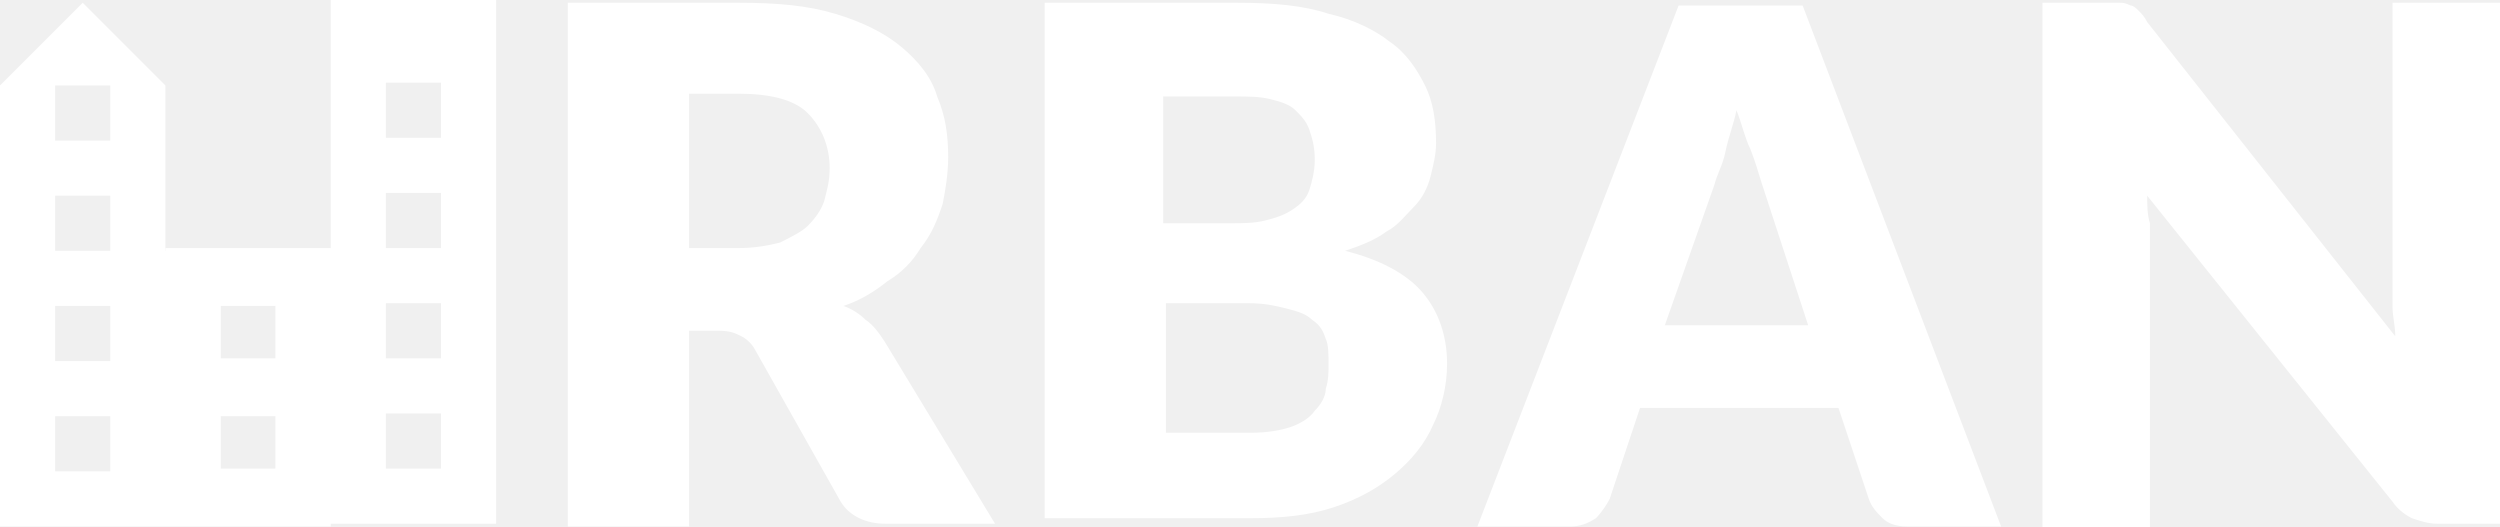
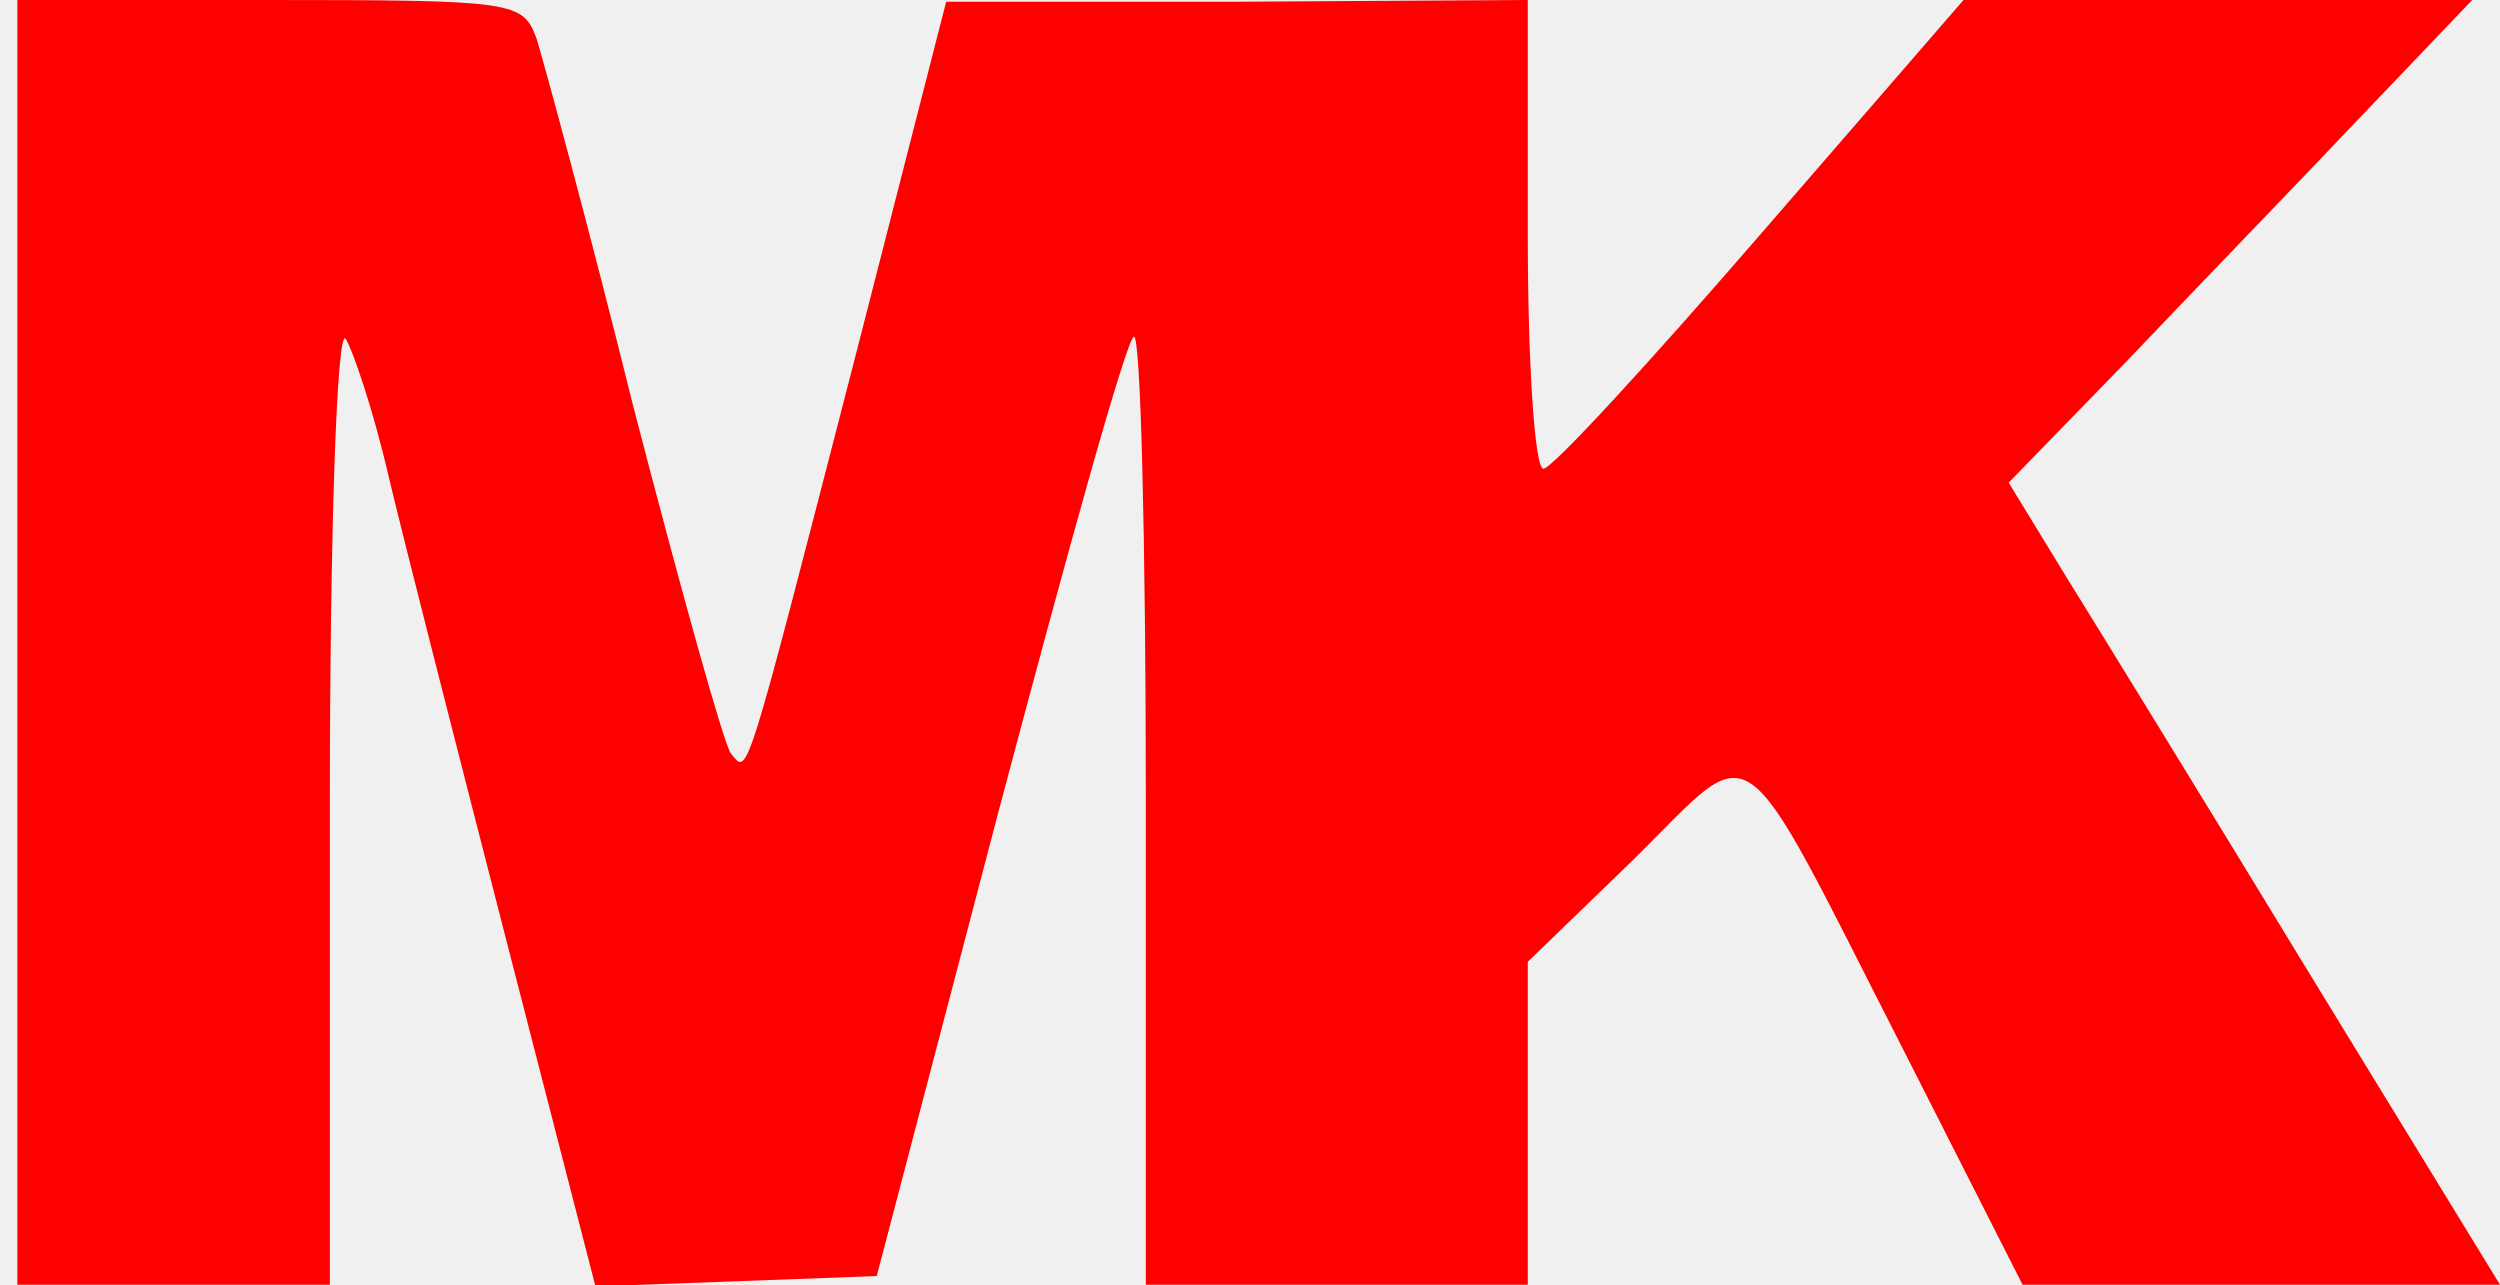
- <svg xmlns="http://www.w3.org/2000/svg" width="90.7" height="19.1">
-   <g fill="#FFF">
-     <path d="M25 12.1v7h-4.4V.1h6.2c1.4 0 2.5.1 3.5.4 1 .3 1.8.7 2.4 1.2.6.5 1.1 1.1 1.3 1.8.3.7.4 1.4.4 2.2 0 .6-.1 1.2-.2 1.7-.2.6-.4 1.1-.8 1.6-.3.5-.7.9-1.2 1.2-.5.4-1 .7-1.6.9.3.1.6.3.8.5.3.2.5.5.7.8l4 6.6h-4c-.7 0-1.3-.3-1.6-.8l-3.1-5.5c-.1-.2-.3-.4-.5-.5-.2-.1-.4-.2-.8-.2H25zM25 9h1.8c.6 0 1.1-.1 1.5-.2.4-.2.8-.4 1-.6.3-.3.5-.6.6-.9.1-.4.2-.7.2-1.2 0-.8-.3-1.5-.8-2s-1.4-.7-2.5-.7H25V9zM37.9 19.1V.1h7c1.3 0 2.4.1 3.3.4.9.2 1.7.6 2.2 1 .6.4 1 1 1.3 1.6.3.6.4 1.3.4 2.1 0 .4-.1.8-.2 1.2-.1.4-.3.8-.6 1.1-.3.3-.6.7-1 .9-.4.3-.9.5-1.5.7 1.2.3 2.2.8 2.8 1.5.6.7.9 1.6.9 2.6 0 .8-.2 1.6-.5 2.2-.3.7-.8 1.3-1.4 1.8-.6.5-1.3.9-2.2 1.2s-1.9.4-3 .4h-7.5zm4.4-11h2.3c.5 0 .9 0 1.3-.1s.7-.2 1-.4c.3-.2.5-.4.6-.7.1-.3.2-.7.2-1.1 0-.5-.1-.8-.2-1.1s-.3-.5-.5-.7c-.2-.2-.5-.3-.9-.4s-.8-.1-1.3-.1h-2.6v4.6zm0 2.9v4.7h3.1c.6 0 1.1-.1 1.4-.2s.7-.3.9-.6c.2-.2.4-.5.4-.8.1-.3.1-.6.1-.9 0-.3 0-.7-.1-.9-.1-.3-.2-.5-.5-.7-.2-.2-.5-.3-.9-.4-.4-.1-.8-.2-1.4-.2h-3zM72.6 19.1h-3.4c-.4 0-.7-.1-.9-.3s-.4-.4-.5-.7l-1.1-3.3h-7.2l-1.1 3.3c-.1.2-.3.5-.5.7-.3.2-.6.3-.9.3h-3.4L60.9.2h4.5l7.2 18.9zm-12.2-7.3h5.2l-1.7-5.2c-.1-.3-.2-.7-.4-1.2-.2-.4-.3-.9-.5-1.4-.1.5-.3 1-.4 1.5-.1.5-.3.8-.4 1.2l-1.8 5.1zM76.9.1c.1 0 .2 0 .4.1.1 0 .2.1.3.2s.2.2.3.4l9 11.4c0-.4-.1-.7-.1-1.1V.1h3.9V19h-2.3c-.3 0-.6-.1-.9-.2-.2-.1-.5-.3-.7-.6L77.9 7.1c0 .3 0 .7.1 1v11.1h-3.9V.1h2.8z" />
-     <g>
-       <path d="M6 9.1v-6l-3-3-3 3v16h12v-10H6zm-2 8H2v-2h2v2zm0-4H2v-2h2v2zm0-4H2v-2h2v2zm0-4H2v-2h2v2zm6 12H8v-2h2v2zm0-4H8v-2h2v2z" />
-       <path d="M6 9v10h12V0h-6v9H6zm8 6h2v2h-2v-2zm0-4h2v2h-2v-2zm0-4h2v2h-2V7zm0-4h2v2h-2V3zM8 15h2v2H8v-2zm0-4h2v2H8v-2z" />
-     </g>
+ <svg xmlns="http://www.w3.org/2000/svg" version="1.0" width="144pt" height="74pt" viewBox="0 0 144 74" preserveAspectRatio="xMidYMid meet">
+   <g transform="translate(0,74) scale(0.1,-0.1)" fill="#FF0000" stroke="none">
+     <path d="M10 370 l0 -370 90 0 90 0 0 277 c0 156 4 273 9 268 4 -6 16 -41 25 -80 9 -38 40 -159 68 -268 l51 -198 81 3 81 3 70 267 c39 147 73 270 78 274 4 4 7 -117 7 -269 l0 -277 110 0 110 0 0 93 0 93 61 59 c72 71 58 81 156 -111 l68 -134 137 0 138 0 -109 178 c-59 97 -123 201 -141 230 l-33 54 69 71 c38 40 98 102 134 140 l64 67 -146 0 -147 0 -117 -135 c-64 -74 -120 -135 -125 -135 -5 0 -9 61 -9 135 l0 135 -168 -1 -167 0 -53 -207 c-64 -248 -61 -238 -71 -226 -4 5 -29 95 -56 199 -26 105 -52 200 -56 213 -8 21 -12 22 -154 22 l-145 0 0 -370z" />
  </g>
</svg>
